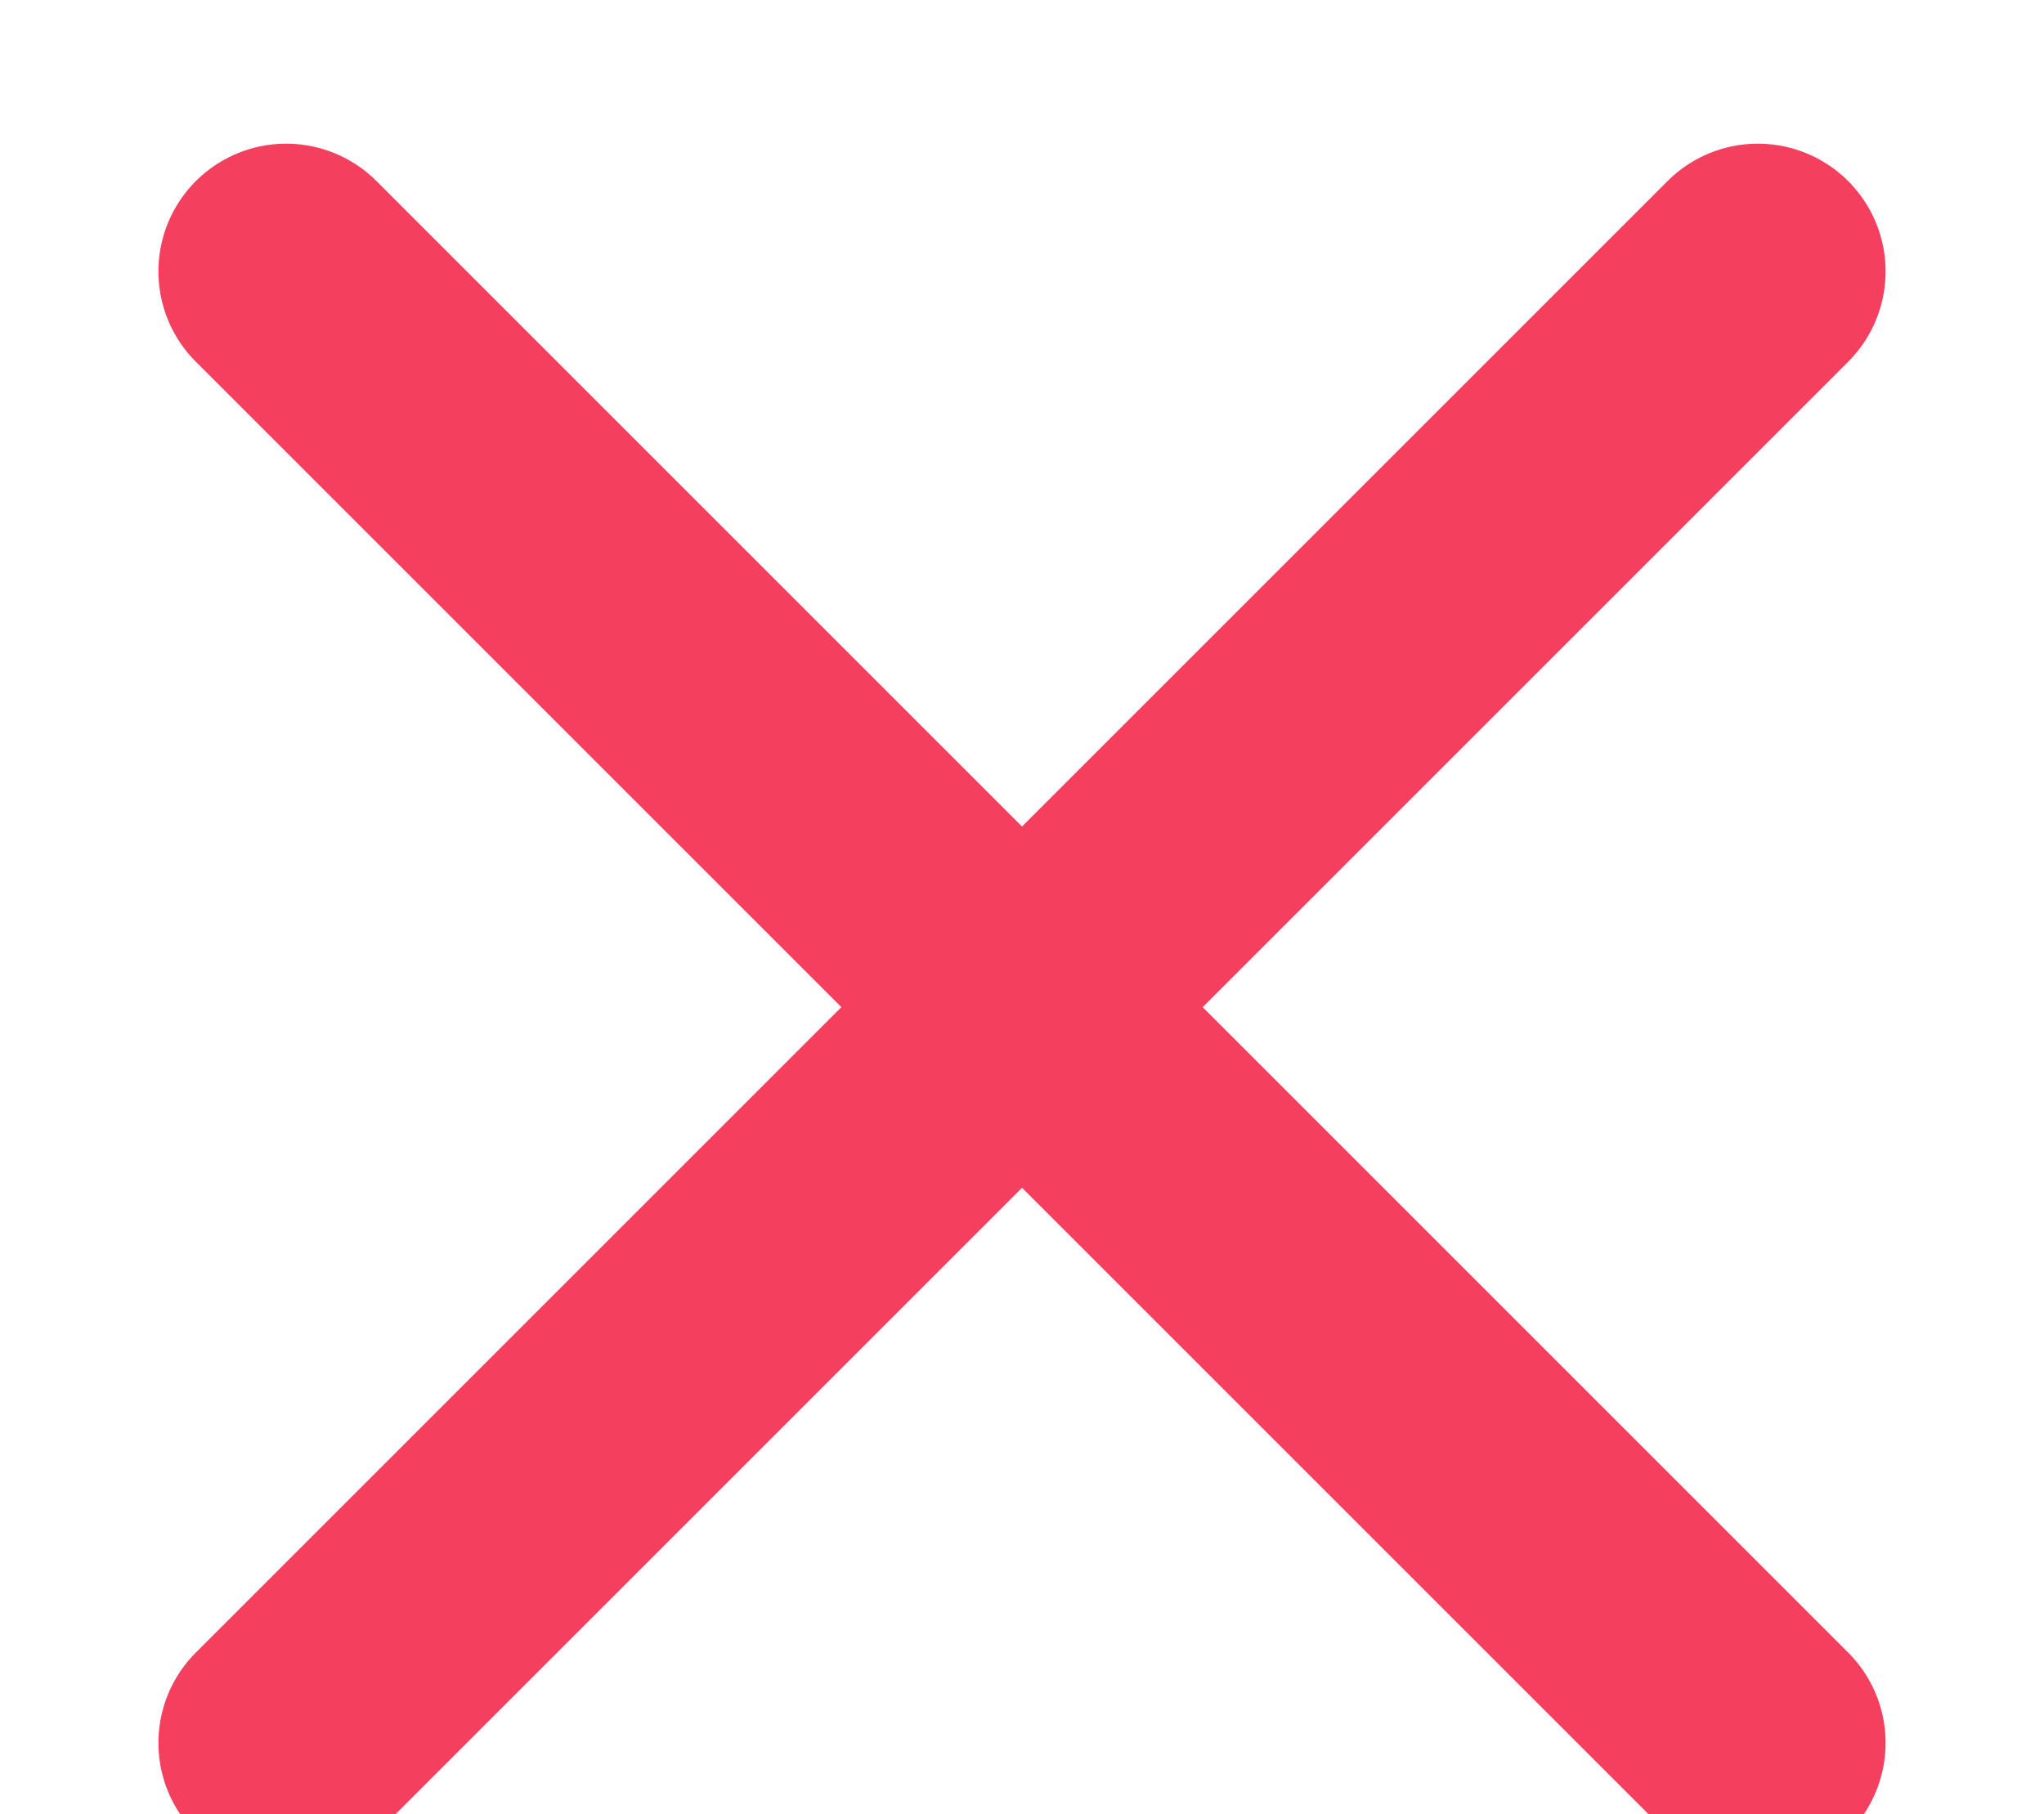
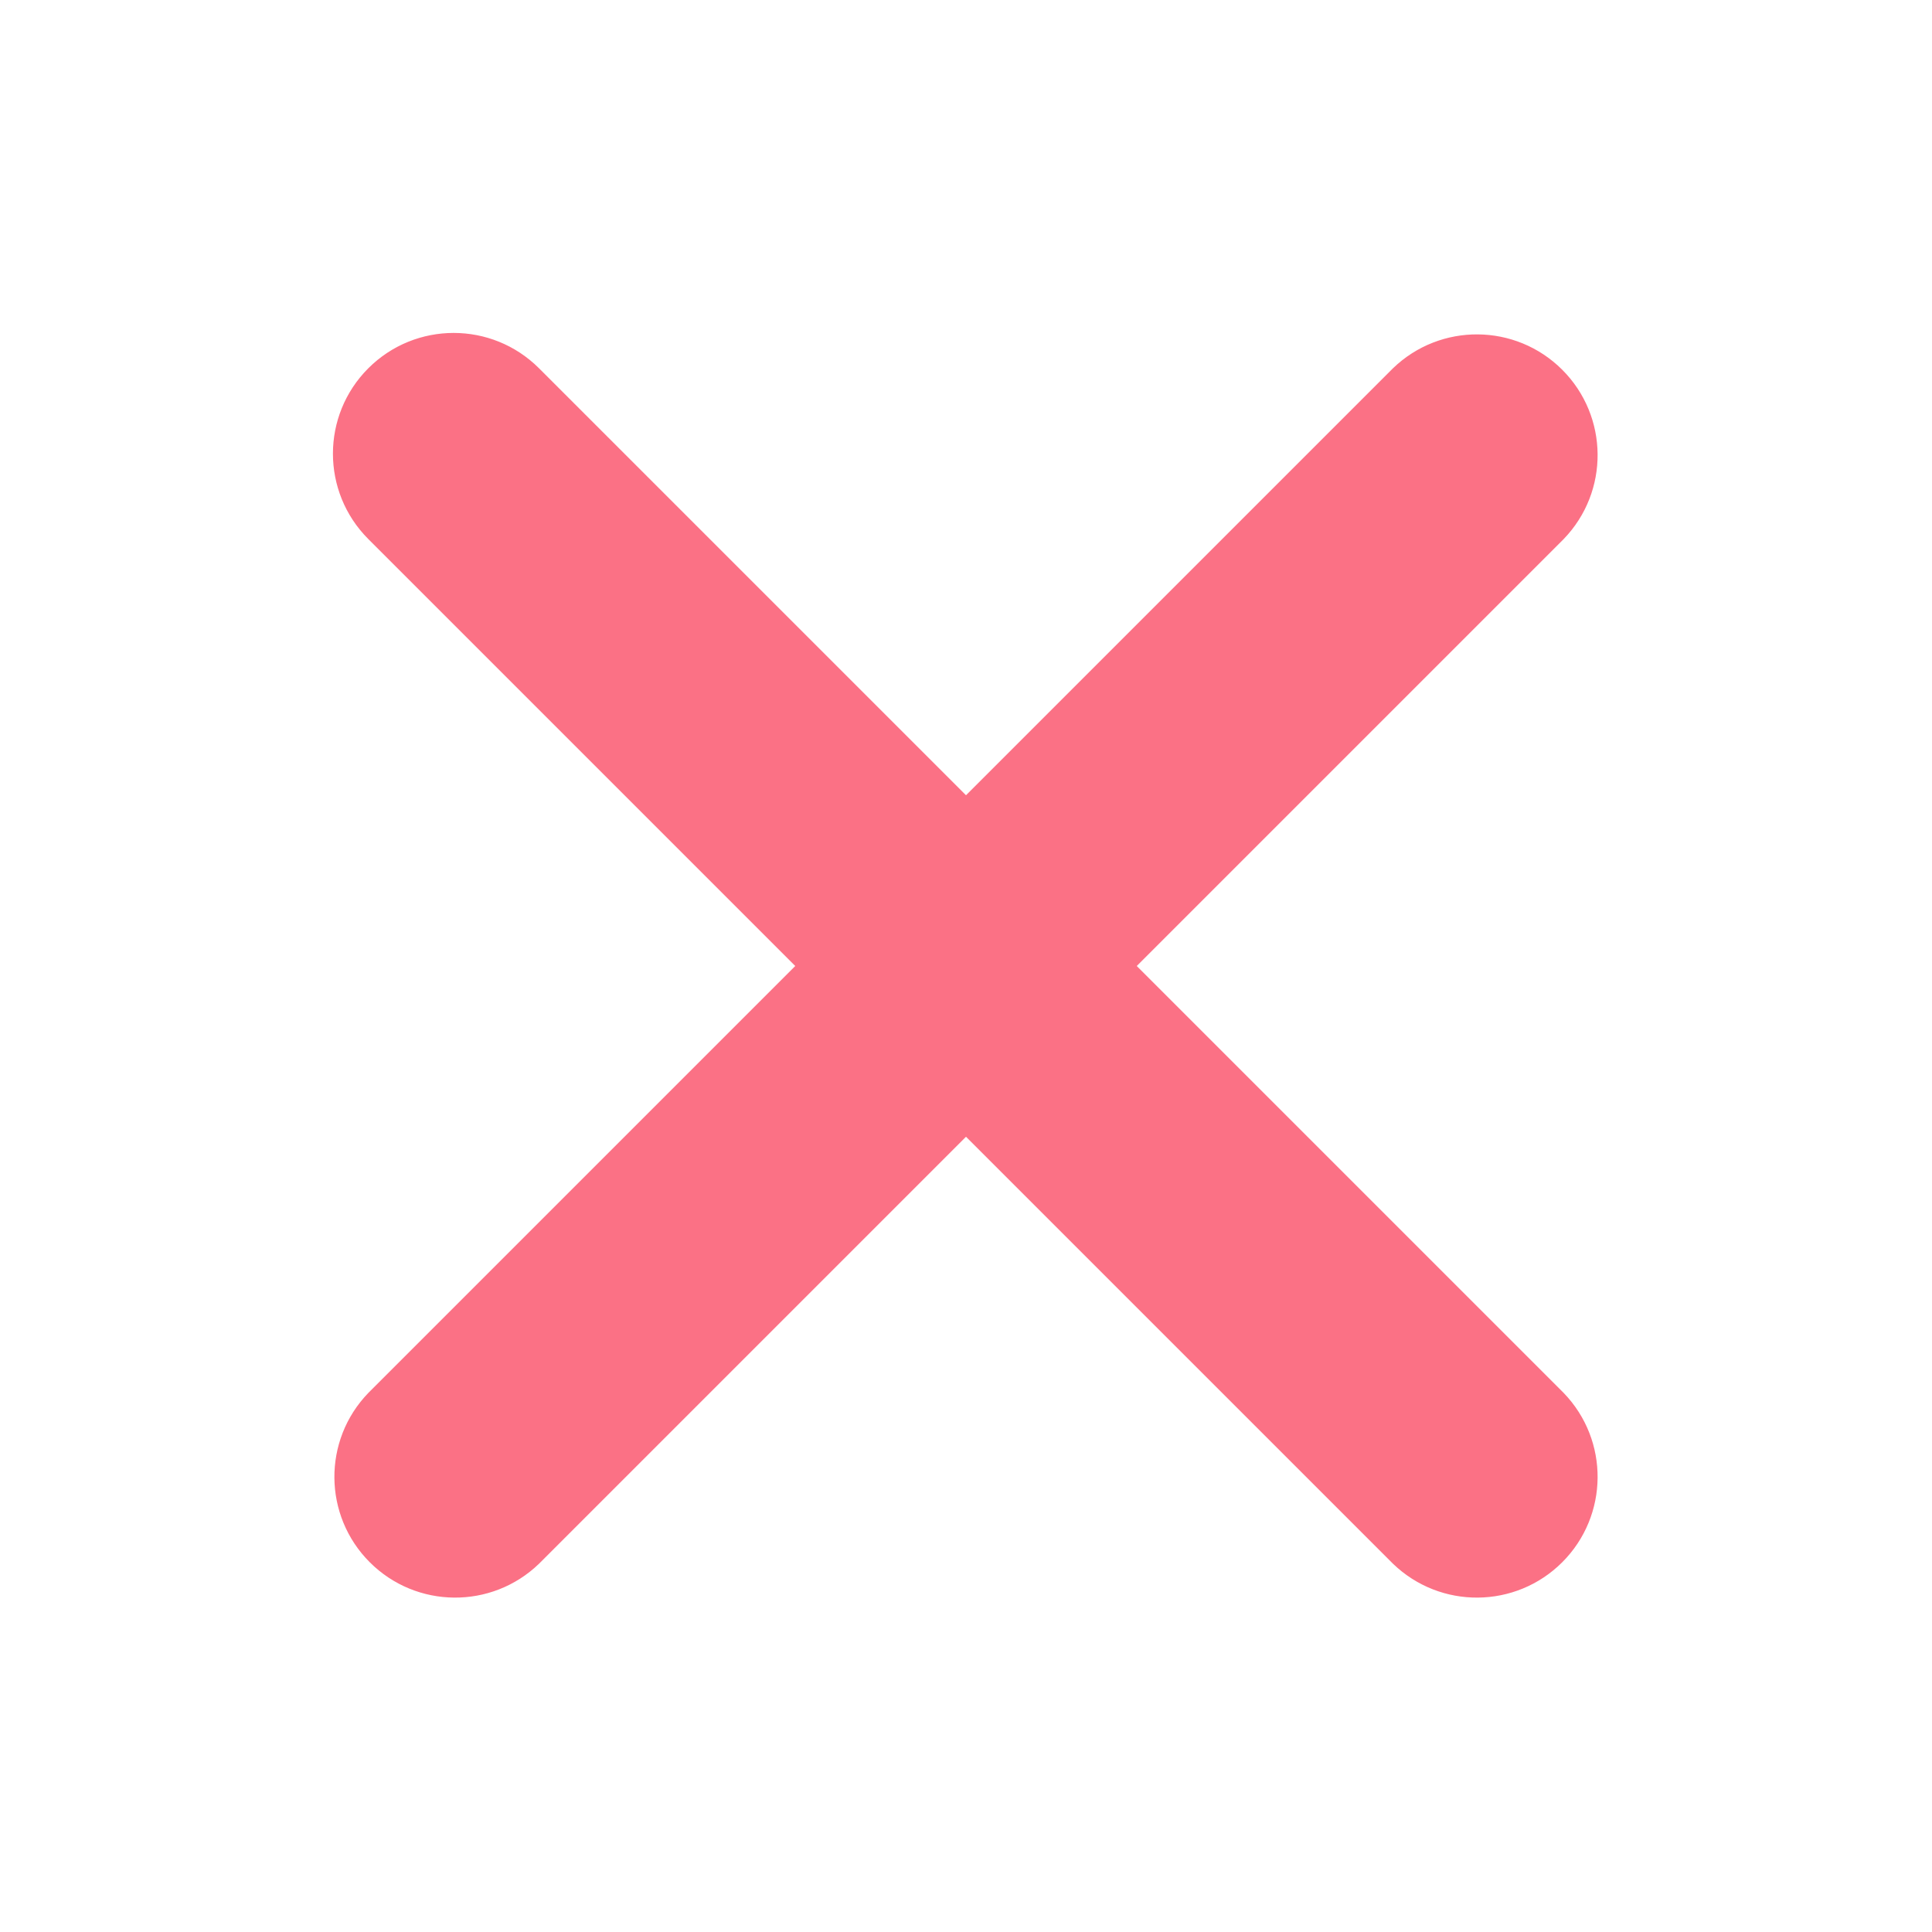
- <svg xmlns="http://www.w3.org/2000/svg" width="800" height="710" viewBox="0 0 800 710" fill="none">
-   <path d="M112 682.24L688 106.24" stroke="#F43F5E" stroke-width="100" stroke-linecap="round" stroke-linejoin="round" />
-   <path d="M112 106.24L688 682.24" stroke="#F43F5E" stroke-width="100" stroke-linecap="round" stroke-linejoin="round" />
+ <svg xmlns="http://www.w3.org/2000/svg" width="800px" height="800px" viewBox="0 0 1024 1024" fill="#fb7185">
+   <g id="SVGRepo_bgCarrier" stroke-width="0" />
+   <g id="SVGRepo_tracerCarrier" stroke-linecap="round" stroke-linejoin="round" />
+   <g id="SVGRepo_iconCarrier">
+     <path fill="#fb7185" d="M195.2 195.2a64 64 0 0 1 90.496 0L512 421.504 738.304 195.2a64 64 0 0 1 90.496 90.496L602.496 512 828.8 738.304a64 64 0 0 1-90.496 90.496L512 602.496 285.696 828.8a64 64 0 0 1-90.496-90.496L421.504 512 195.2 285.696a64 64 0 0 1 0-90.496z" />
+   </g>
</svg>
